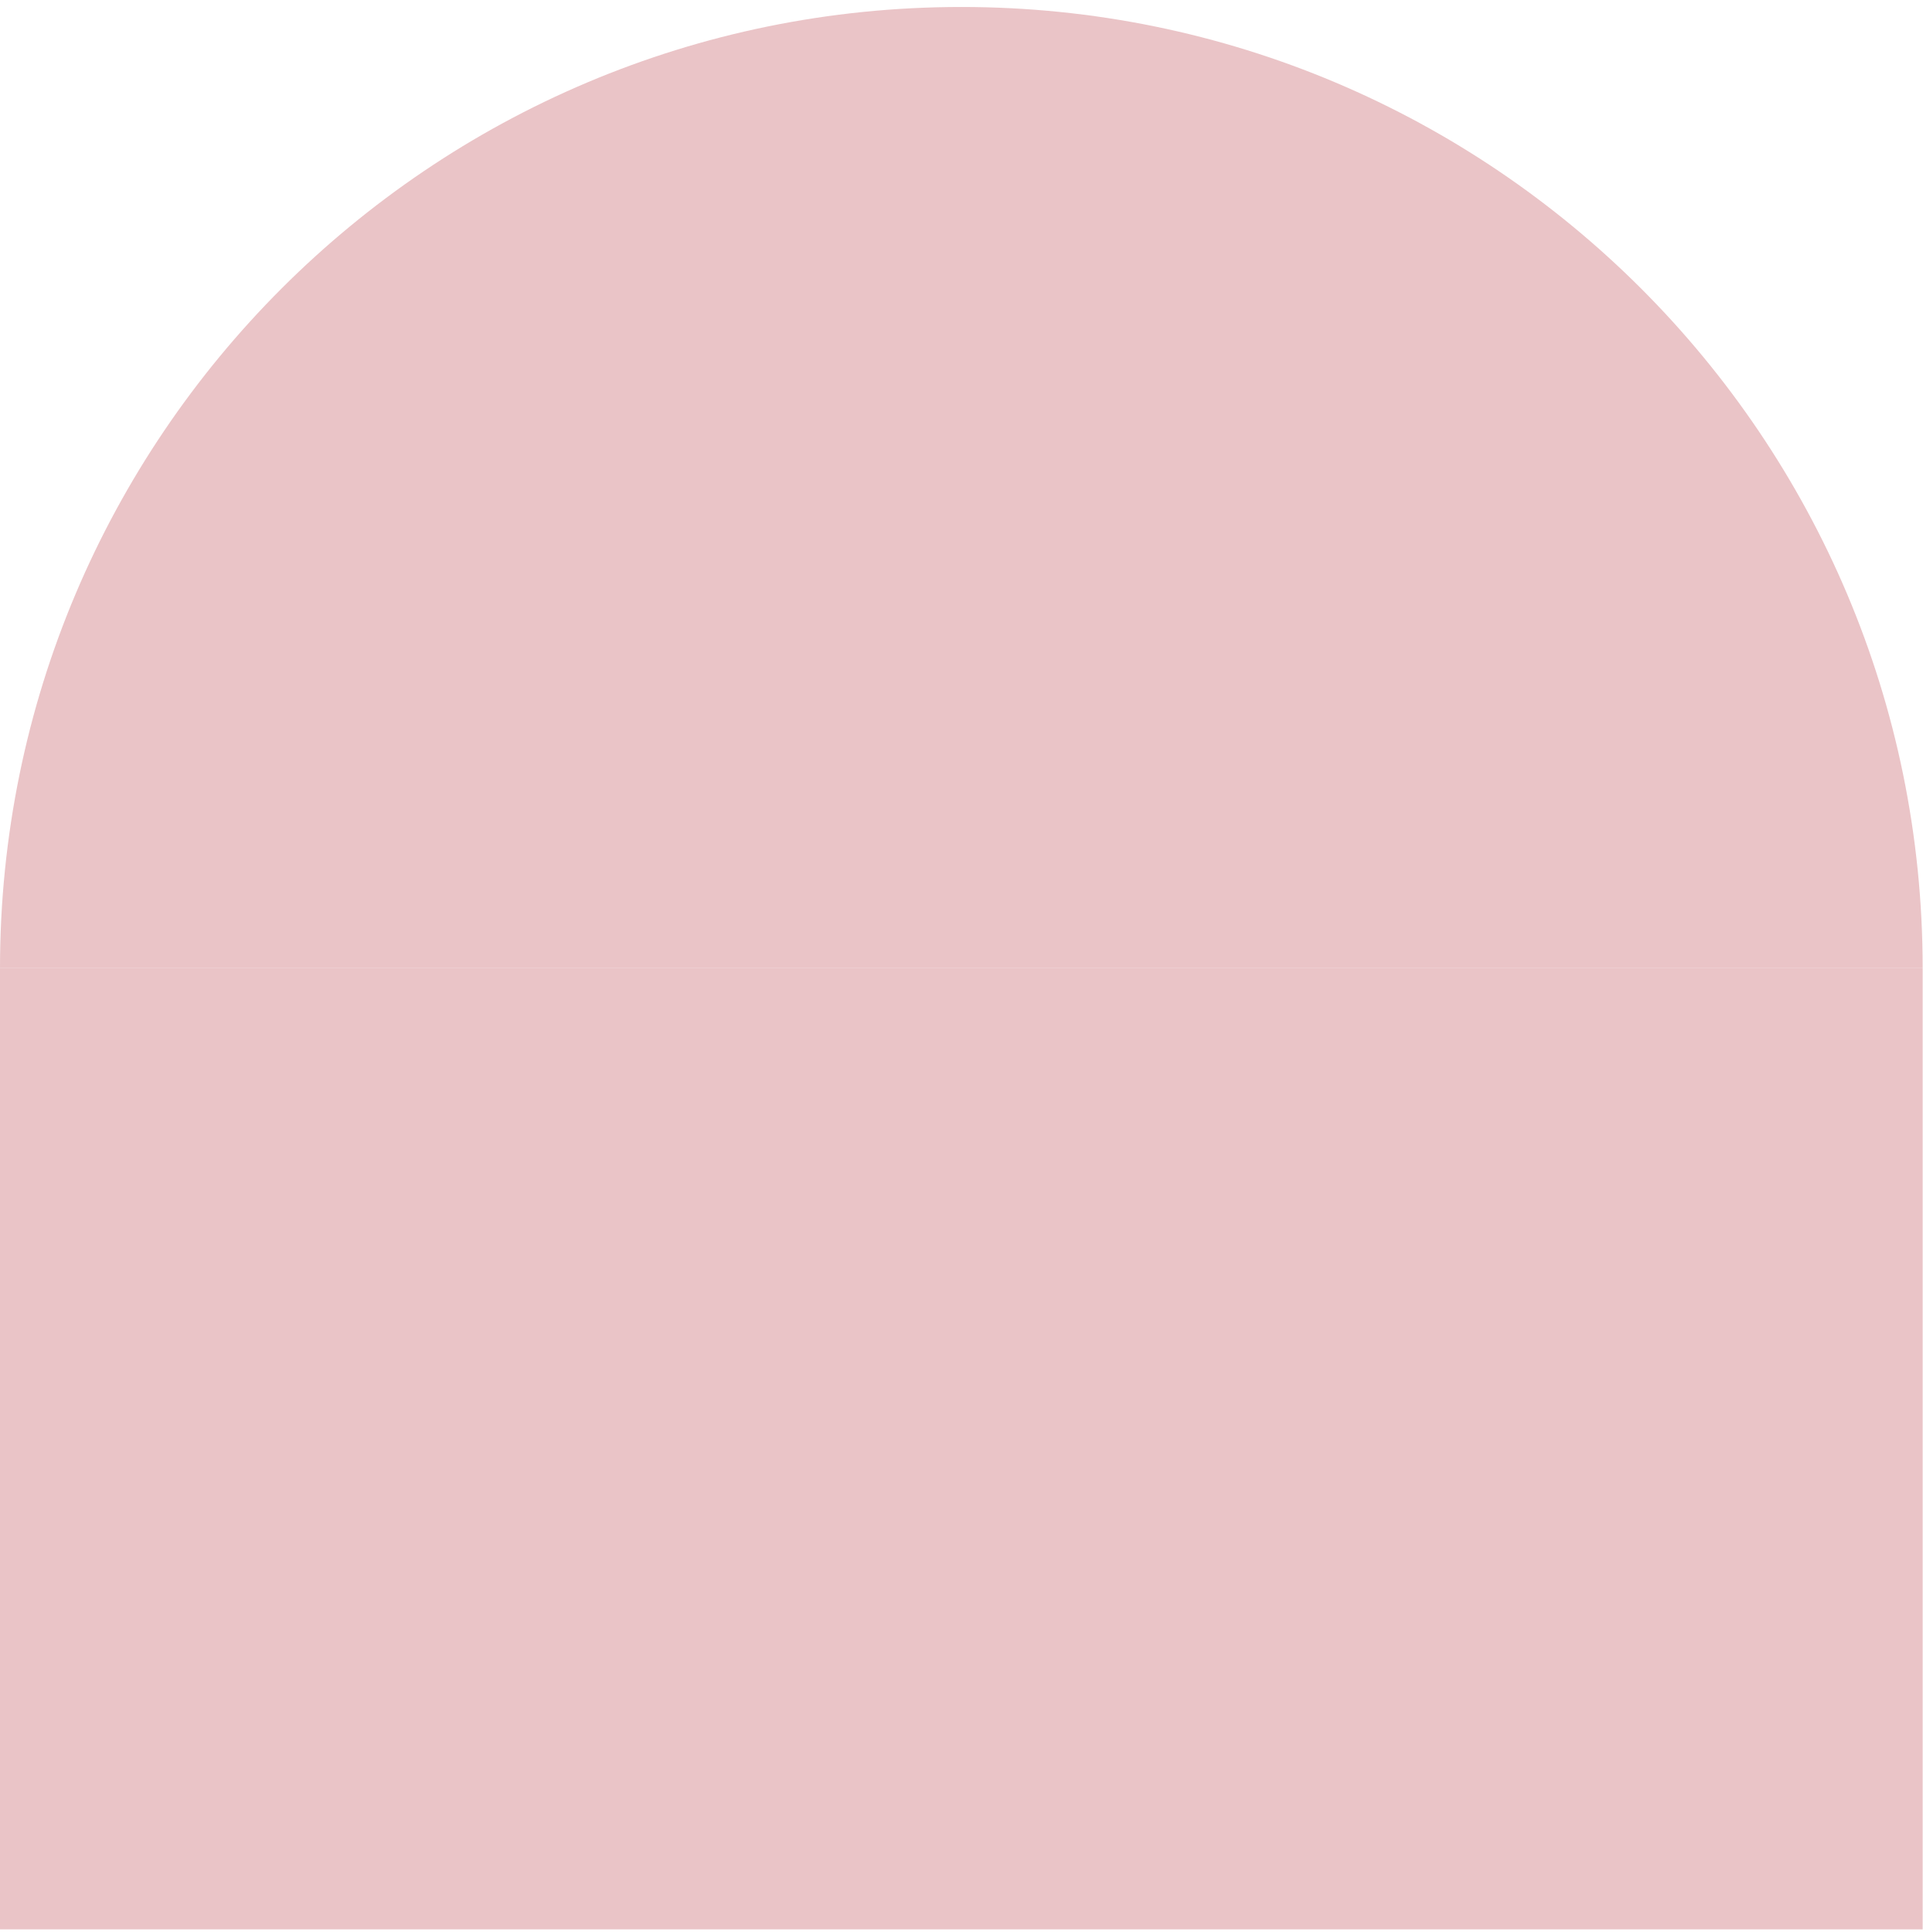
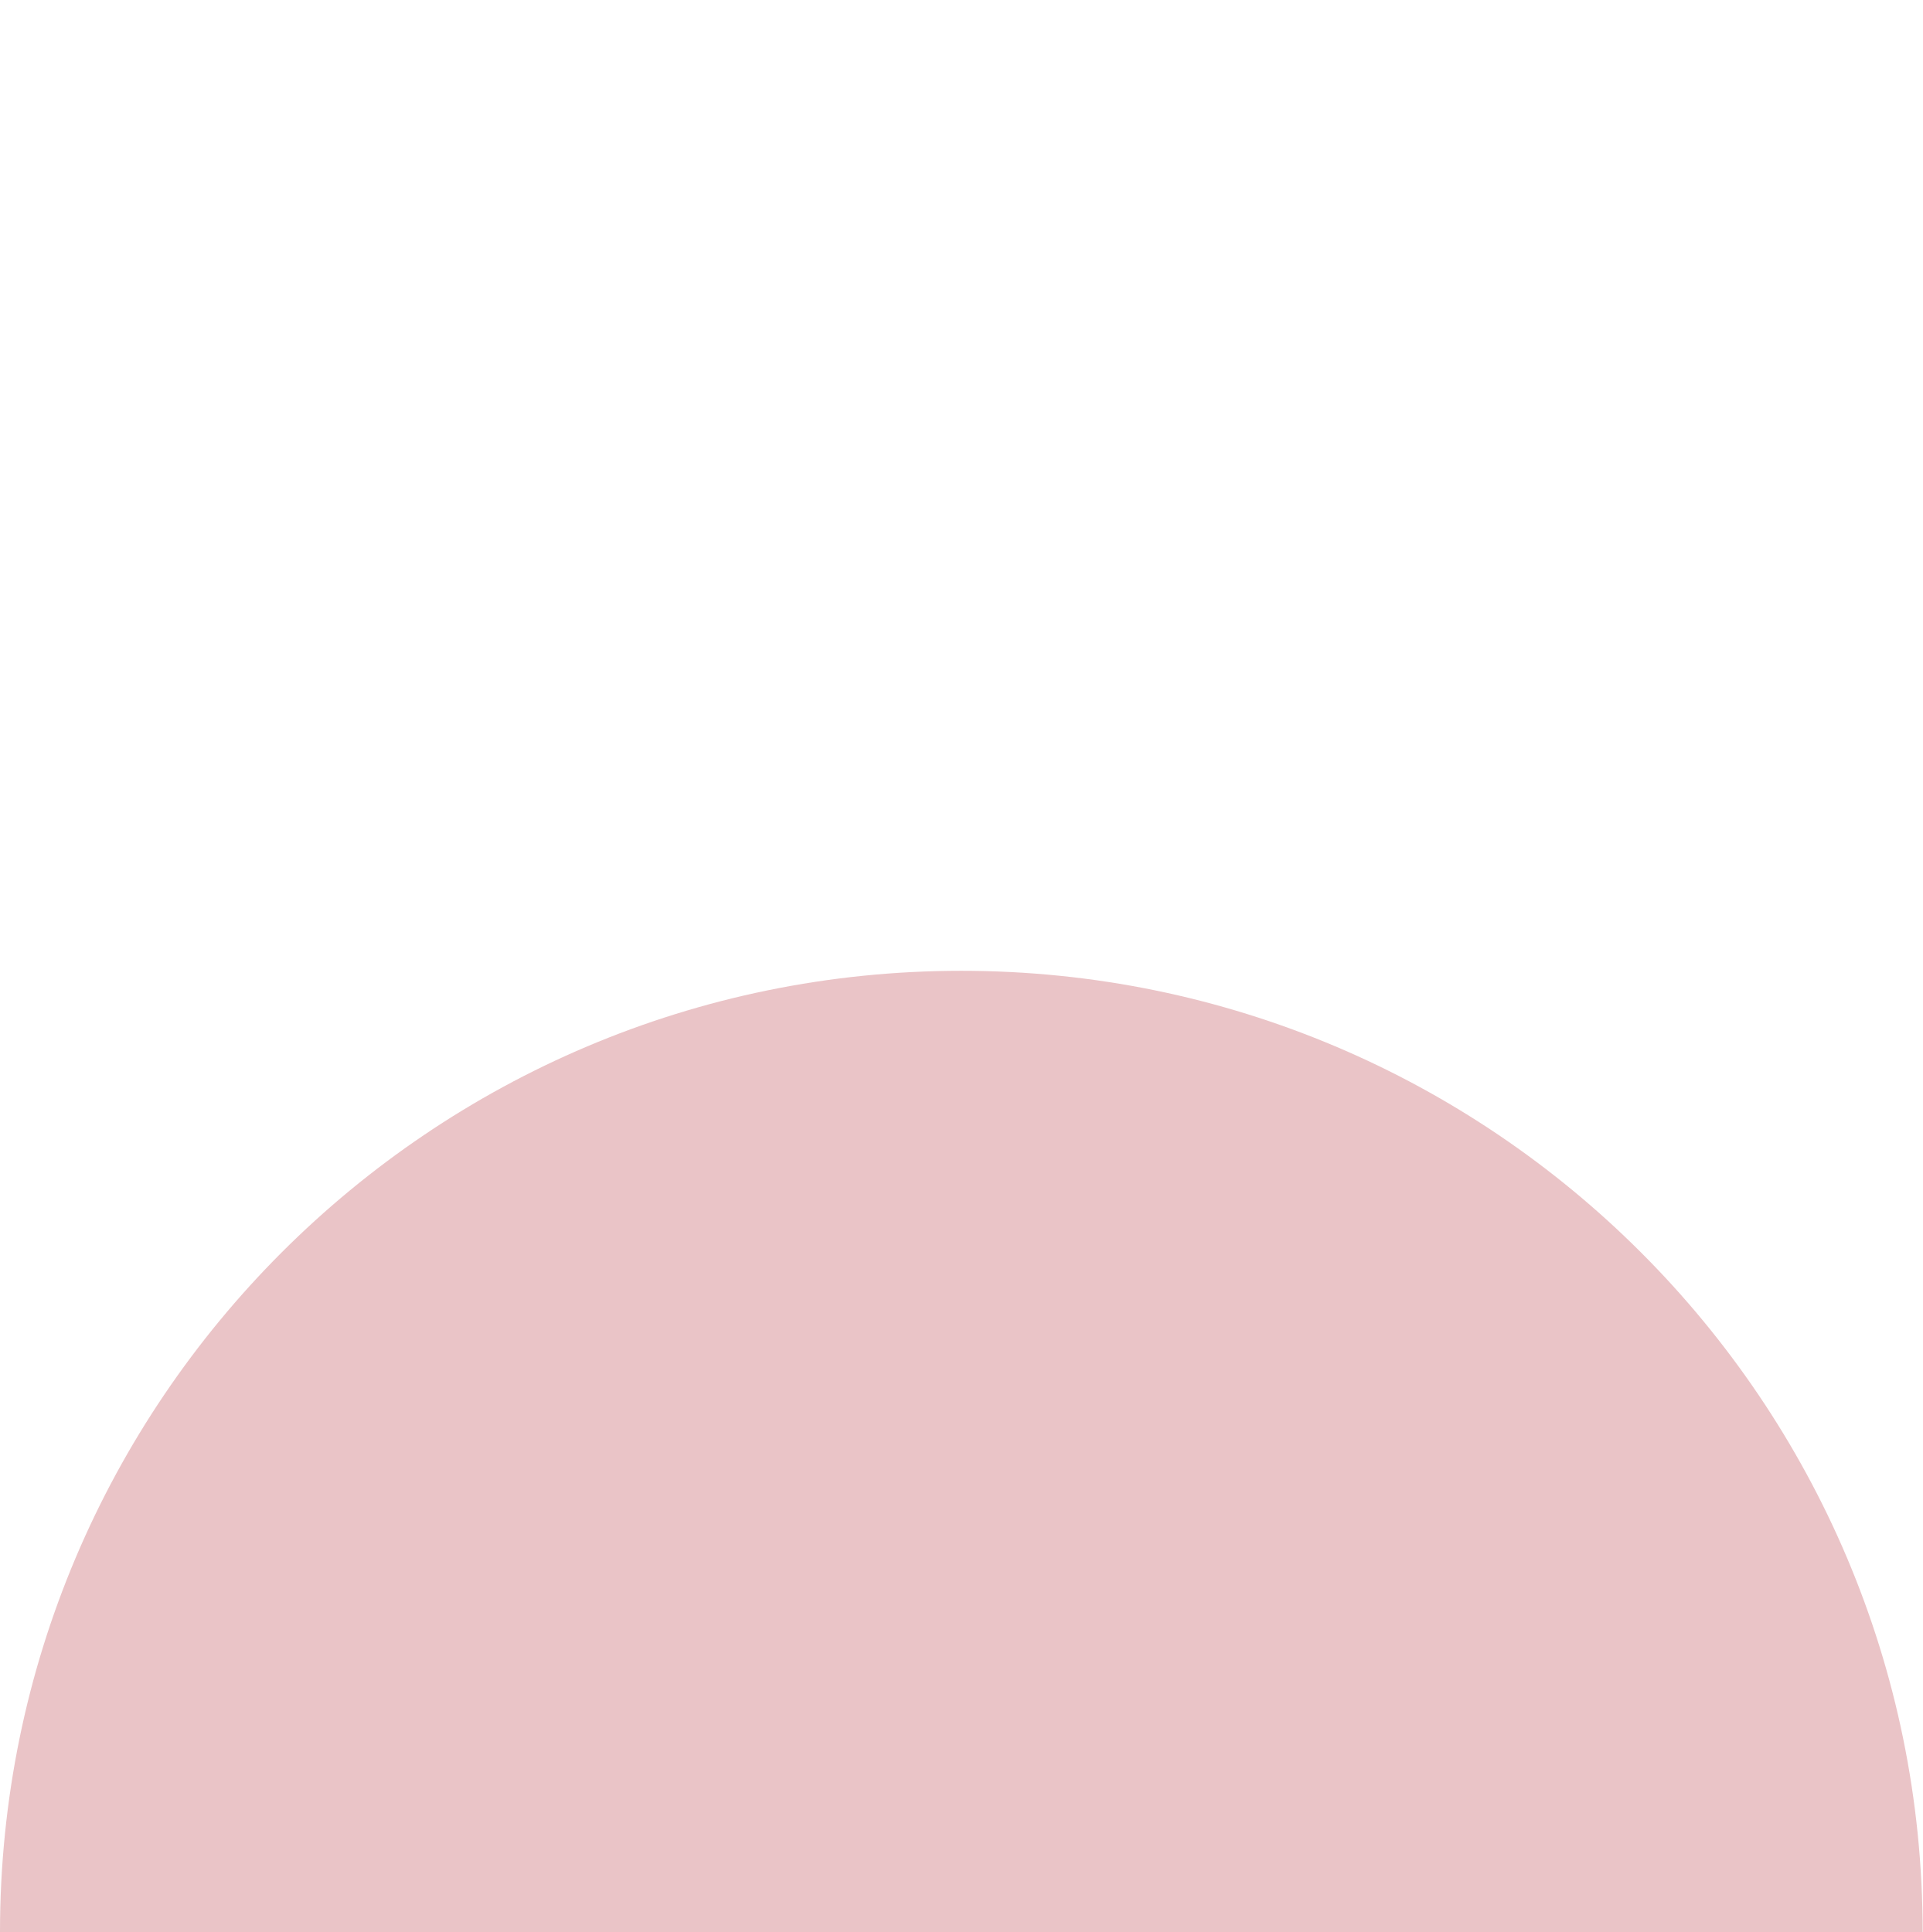
- <svg xmlns="http://www.w3.org/2000/svg" width="200" height="201" viewBox="0 0 200 201" fill="none">
-   <rect x="200" y="200.726" width="200" height="100" transform="rotate(180 200 200.726)" fill="#EAC4C7" />
-   <path d="M100 0.726C44.772 0.726 0 45.498 0 100.726L200 100.726C200 45.498 155.228 0.726 100 0.726Z" fill="#EAC4C7" />
+ <svg xmlns="http://www.w3.org/2000/svg" version="1.1" id="Layer_1" x="0px" y="0px" viewBox="0 0 200 201" style="enable-background:new 0 0 200 201;" xml:space="preserve">
+   <style type="text/css">
+ 	.st0{fill:#EAC4C7;}
+ </style>
+   <path class="st0" d="M100,101C44.8,101,0,145.8,0,201h200C200,145.8,155.2,101,100,101z" />
</svg>
